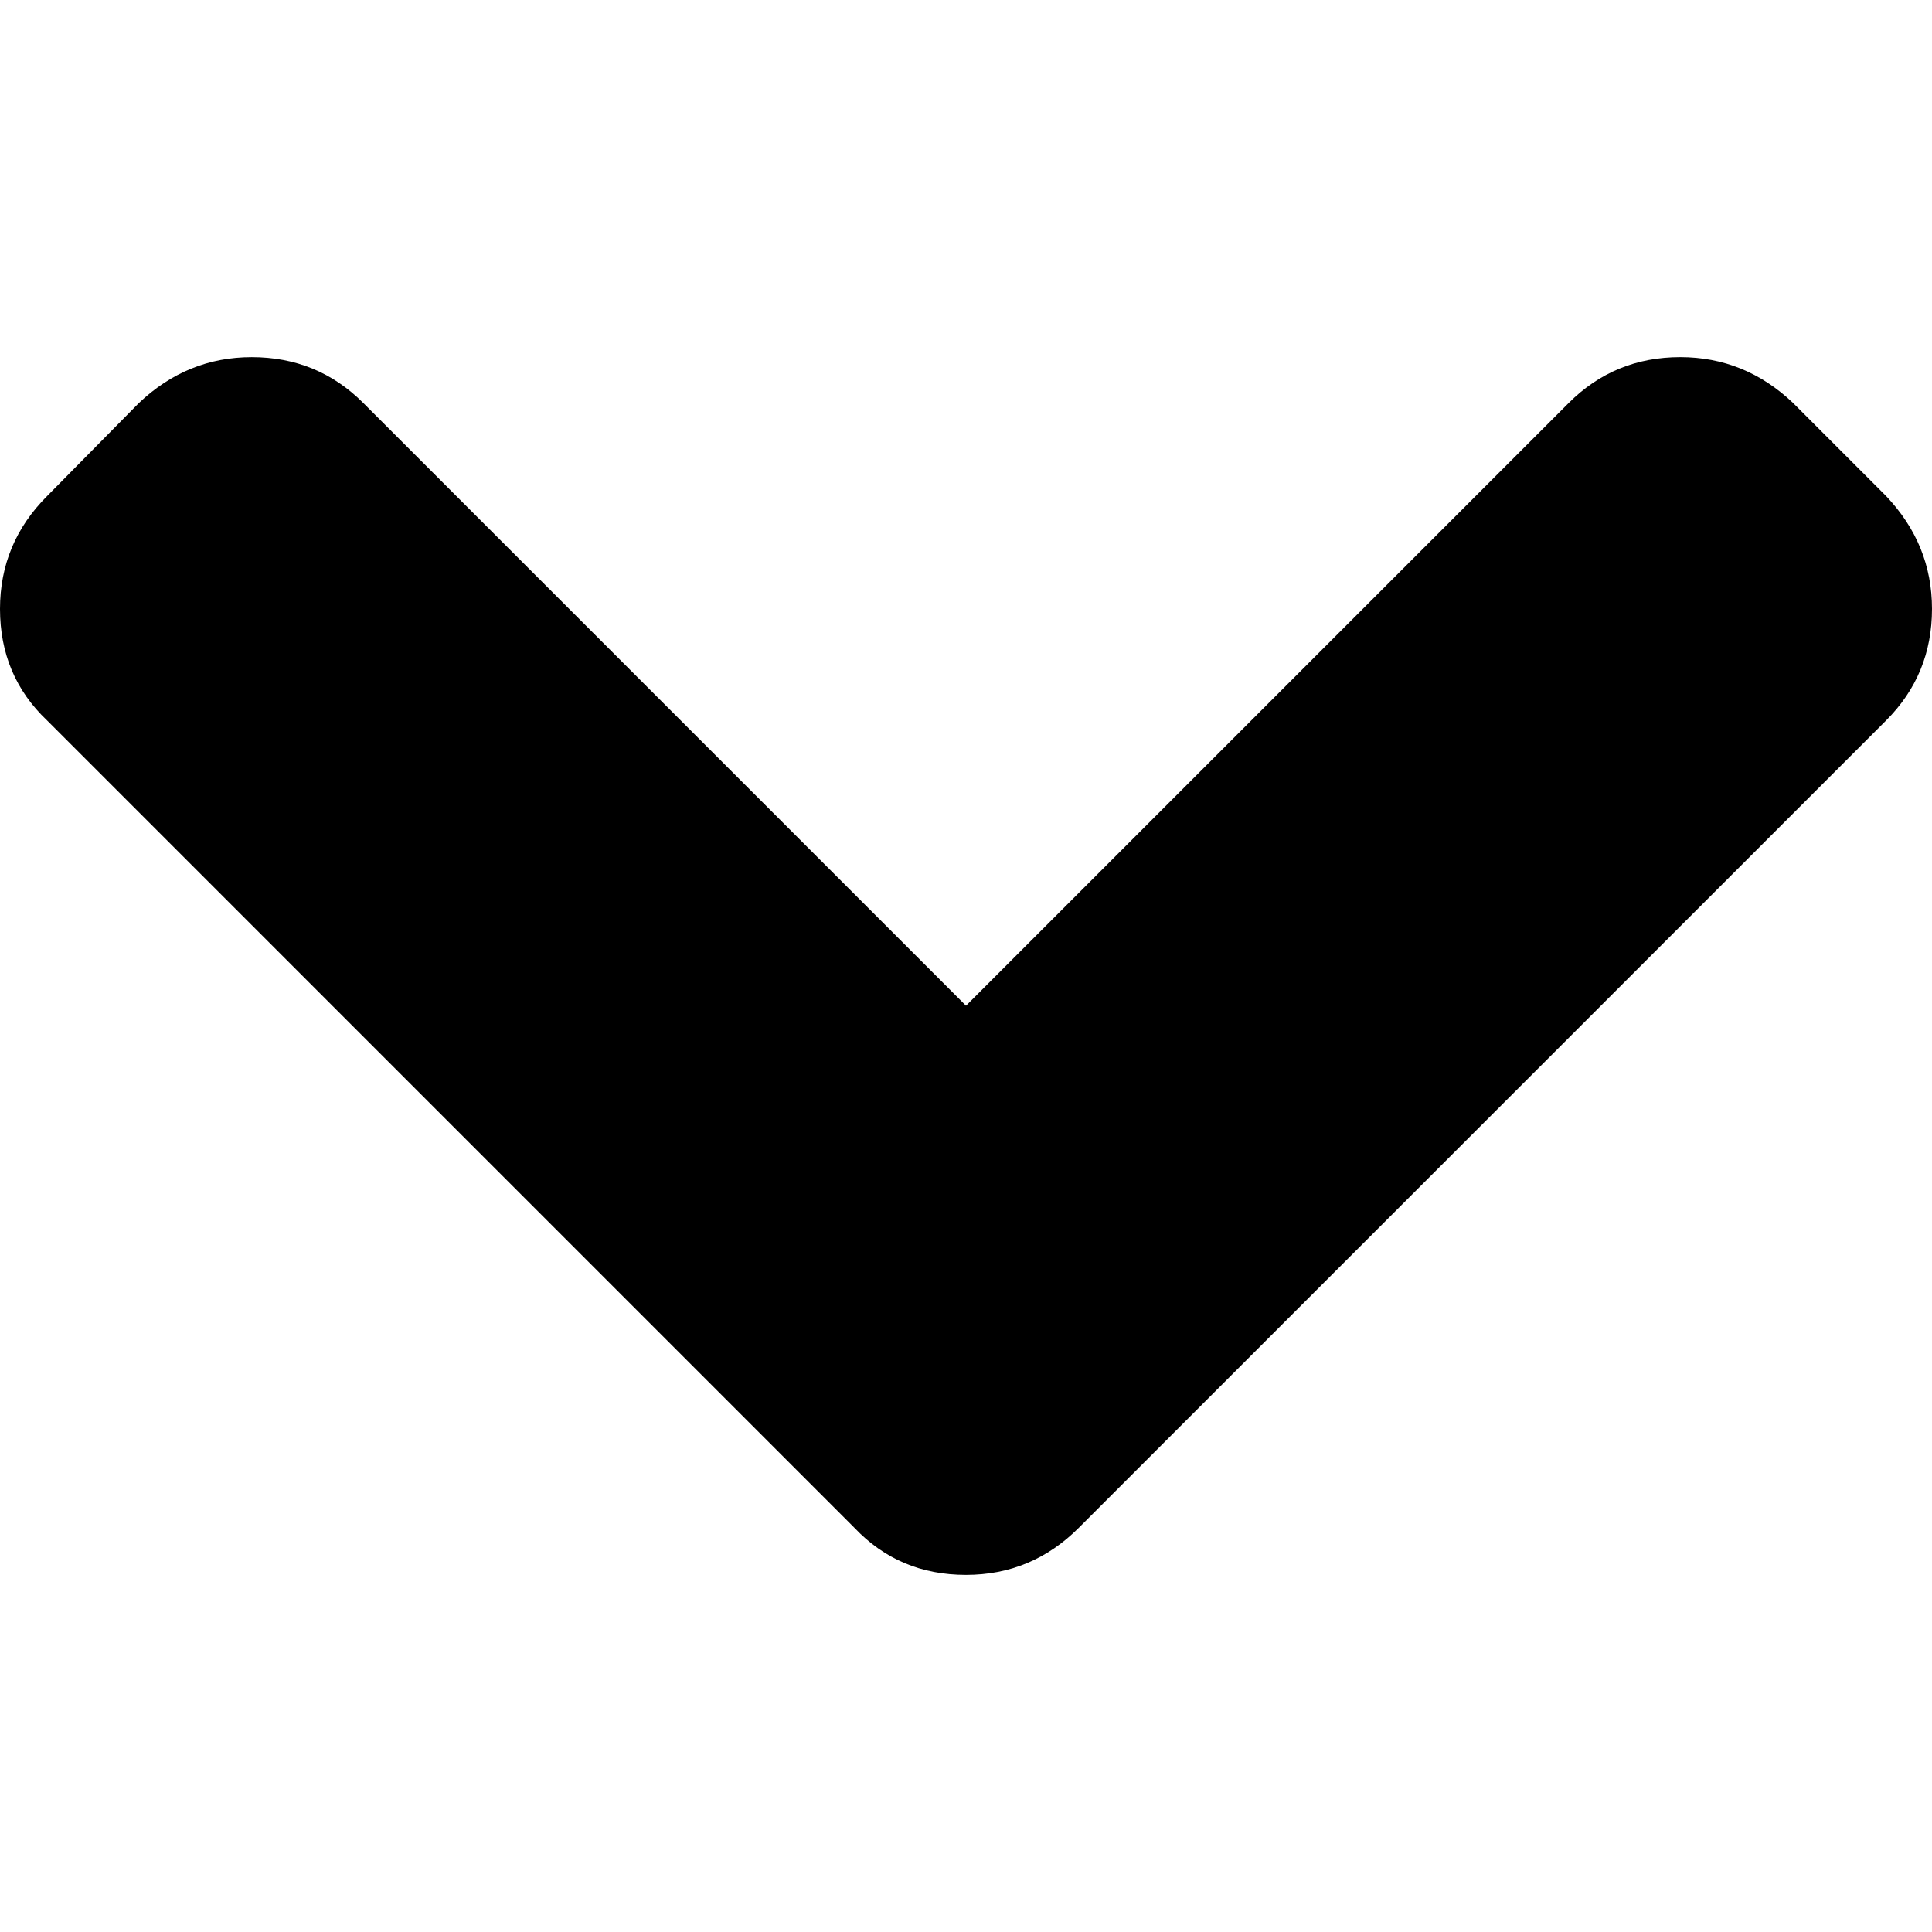
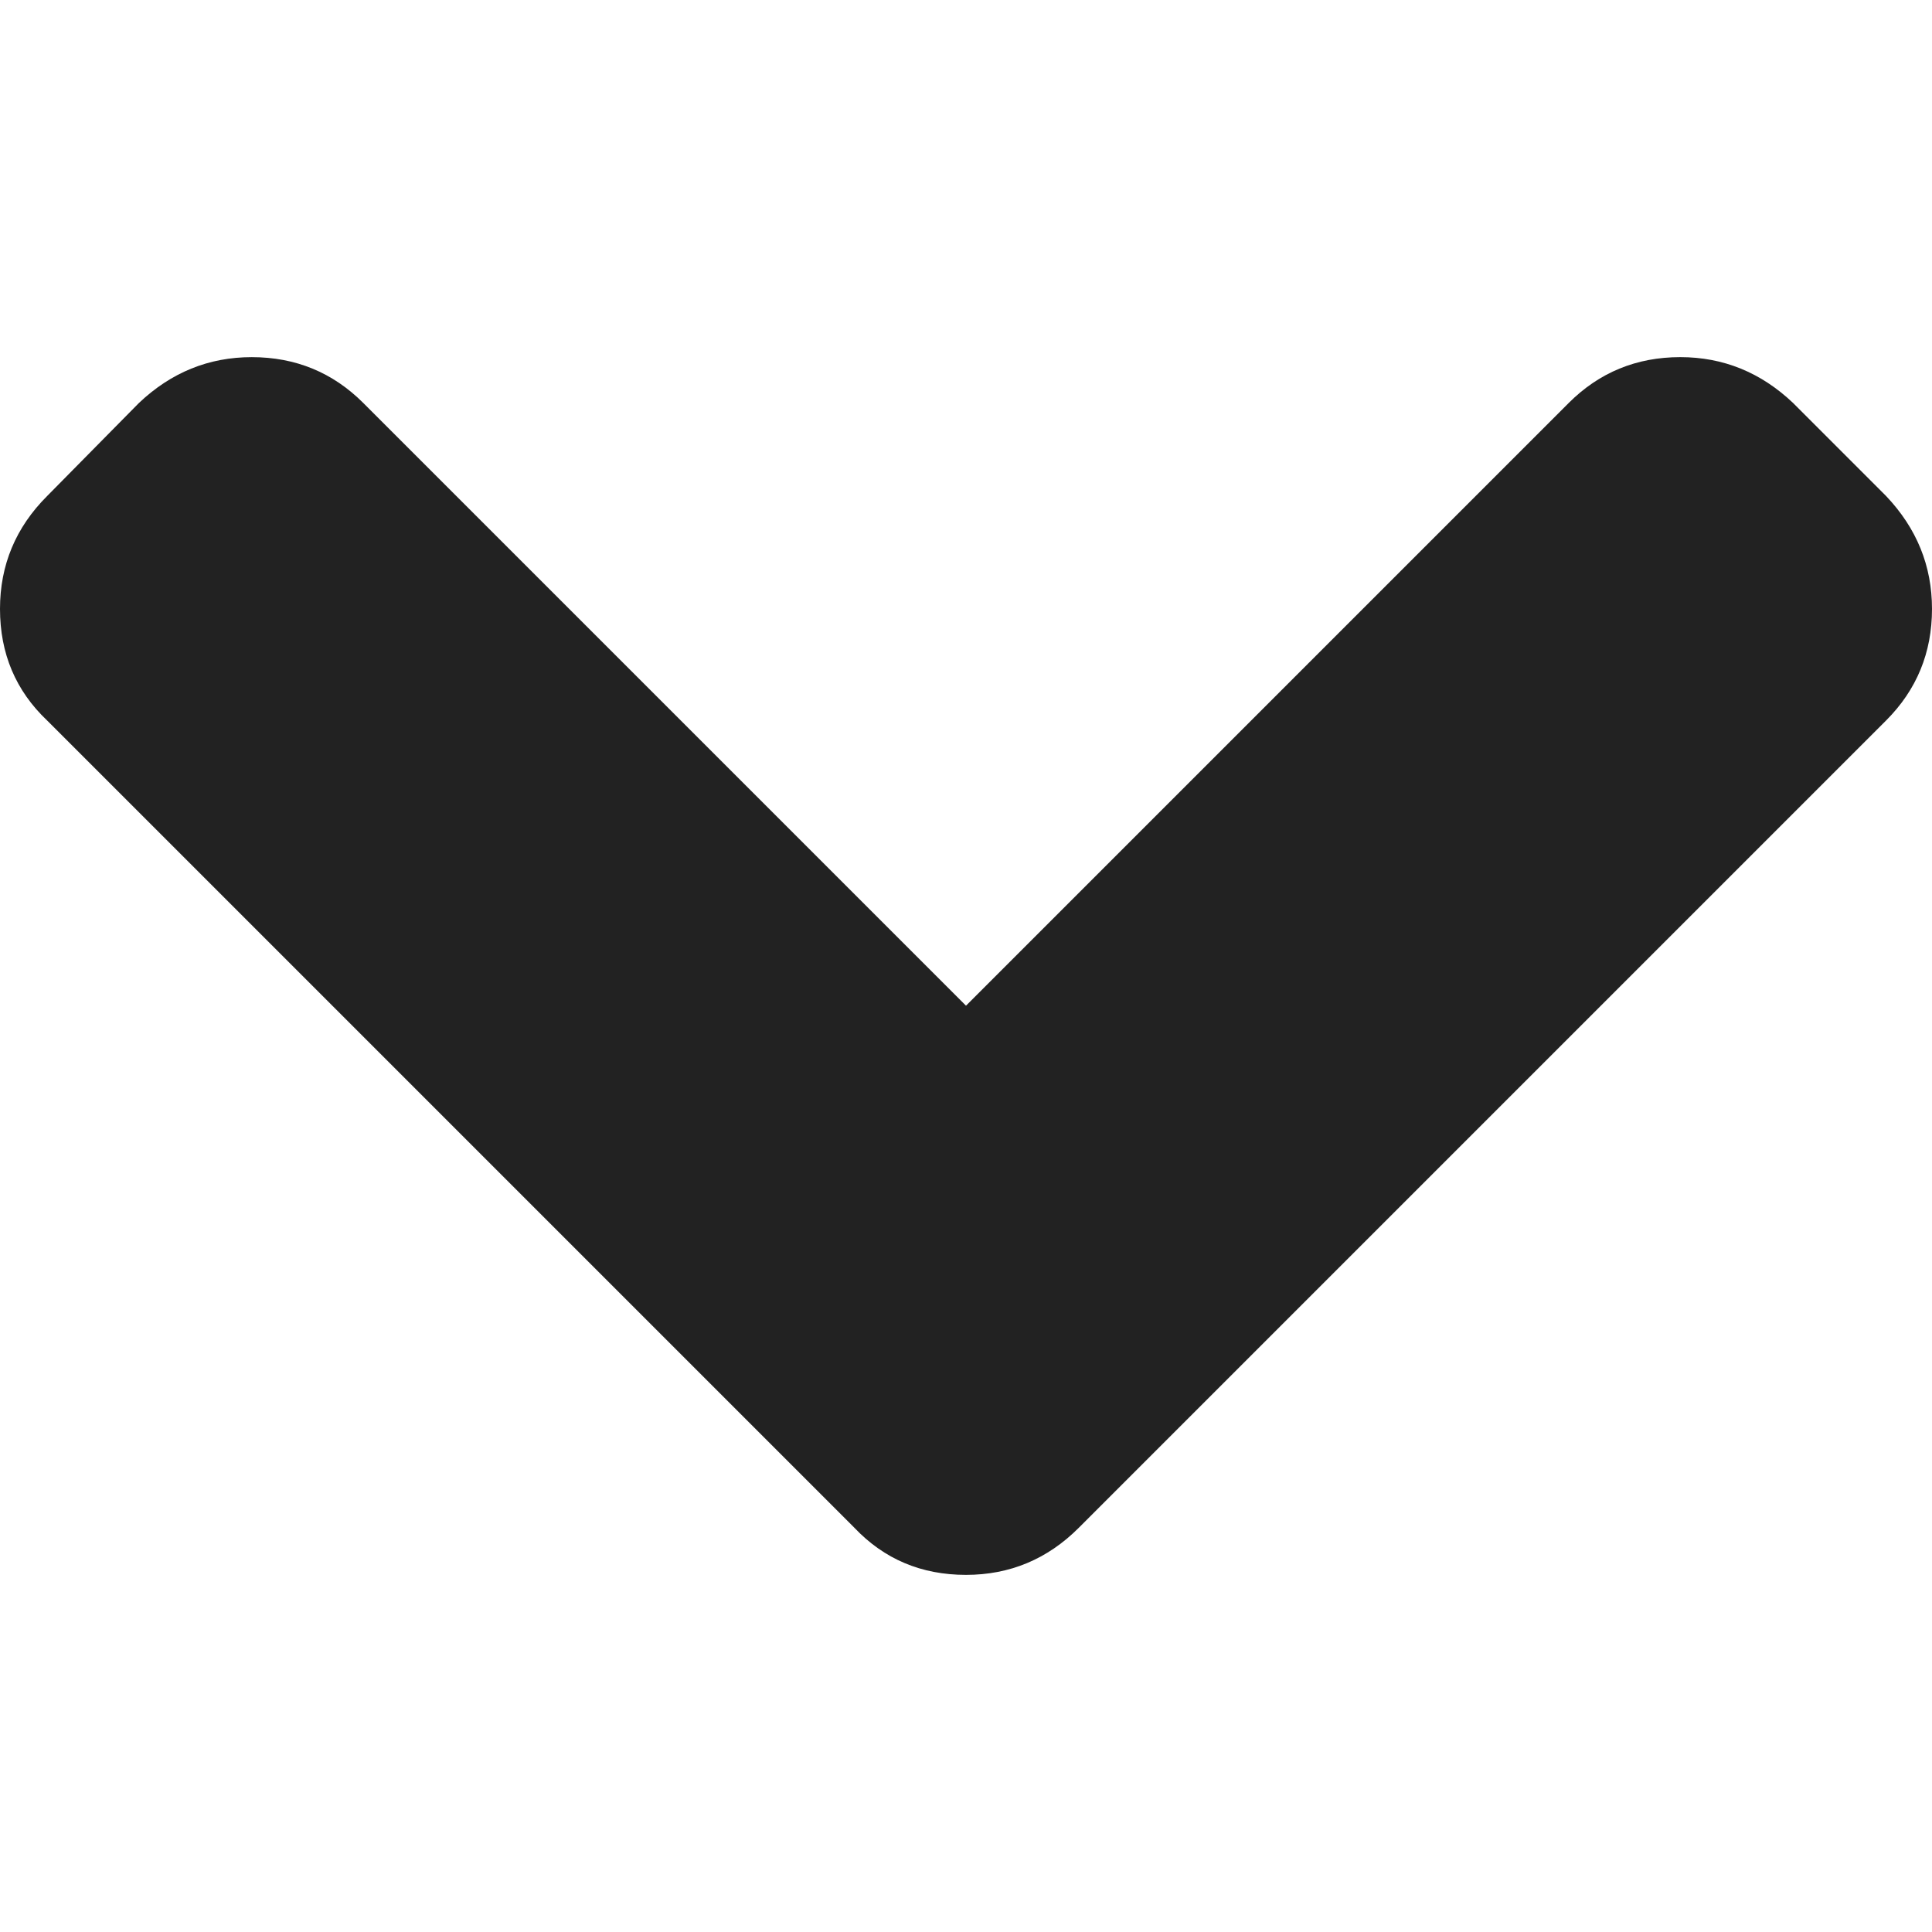
- <svg xmlns="http://www.w3.org/2000/svg" version="1.1" id="Capa_1" x="0px" y="0px" width="444.819px" height="444.819px" viewBox="0 0 444.819 444.819" style="enable-background:new 0 0 444.819 444.819;" xml:space="preserve">
+ <svg xmlns="http://www.w3.org/2000/svg" version="1.1" id="Capa_1" x="0px" y="0px" width="444.819px" height="444.819px" viewBox="0 0 444.819 444.819" style="enable-background:new 0 0 444.819 444.819;" xml:space="preserve" fill="#222">
  <g>
    <path d="M434.252,114.203l-21.409-21.416c-7.419-7.04-16.084-10.561-25.975-10.561c-10.095,0-18.657,3.521-25.7,10.561   L222.41,231.549L83.653,92.791c-7.042-7.04-15.606-10.561-25.697-10.561c-9.896,0-18.559,3.521-25.979,10.561l-21.128,21.416   C3.615,121.436,0,130.099,0,140.188c0,10.277,3.619,18.842,10.848,25.693l185.864,185.865c6.855,7.23,15.416,10.848,25.697,10.848   c10.088,0,18.75-3.617,25.977-10.848l185.865-185.865c7.043-7.044,10.567-15.608,10.567-25.693   C444.819,130.287,441.295,121.629,434.252,114.203z" />
  </g>
  <g>
</g>
  <g>
</g>
  <g>
</g>
  <g>
</g>
  <g>
</g>
  <g>
</g>
  <g>
</g>
  <g>
</g>
  <g>
</g>
  <g>
</g>
  <g>
</g>
  <g>
</g>
  <g>
</g>
  <g>
</g>
  <g>
</g>
</svg>
